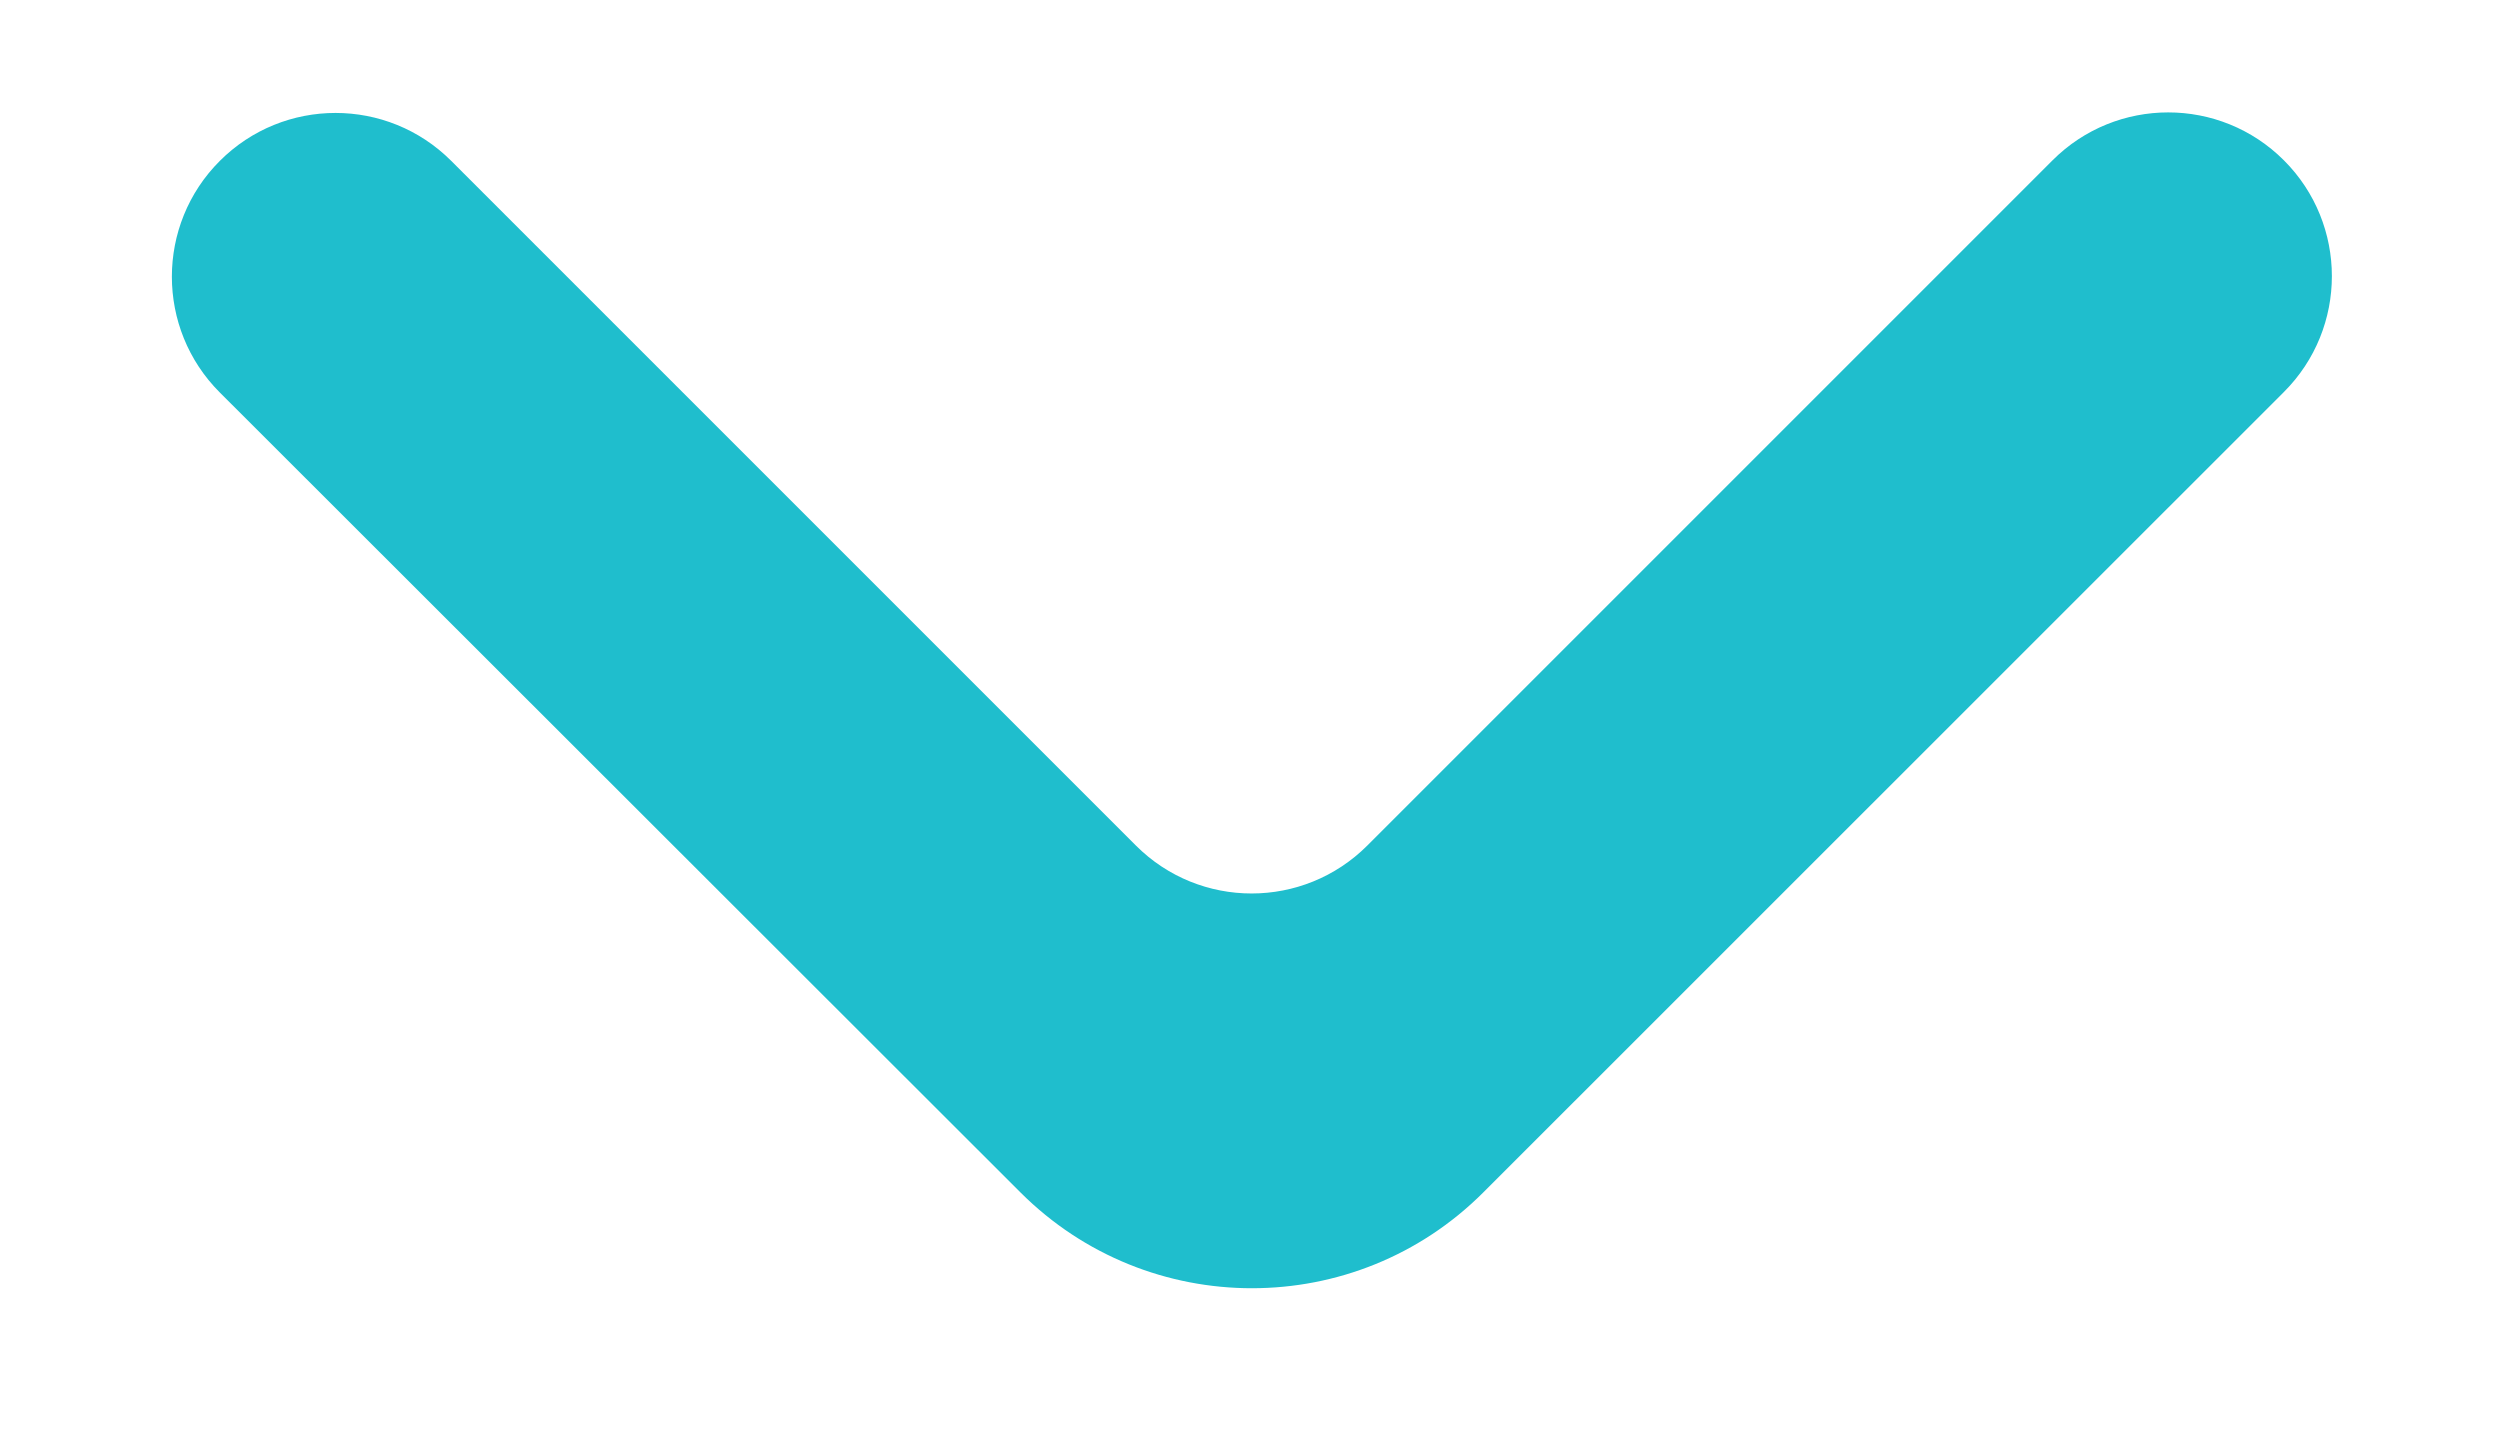
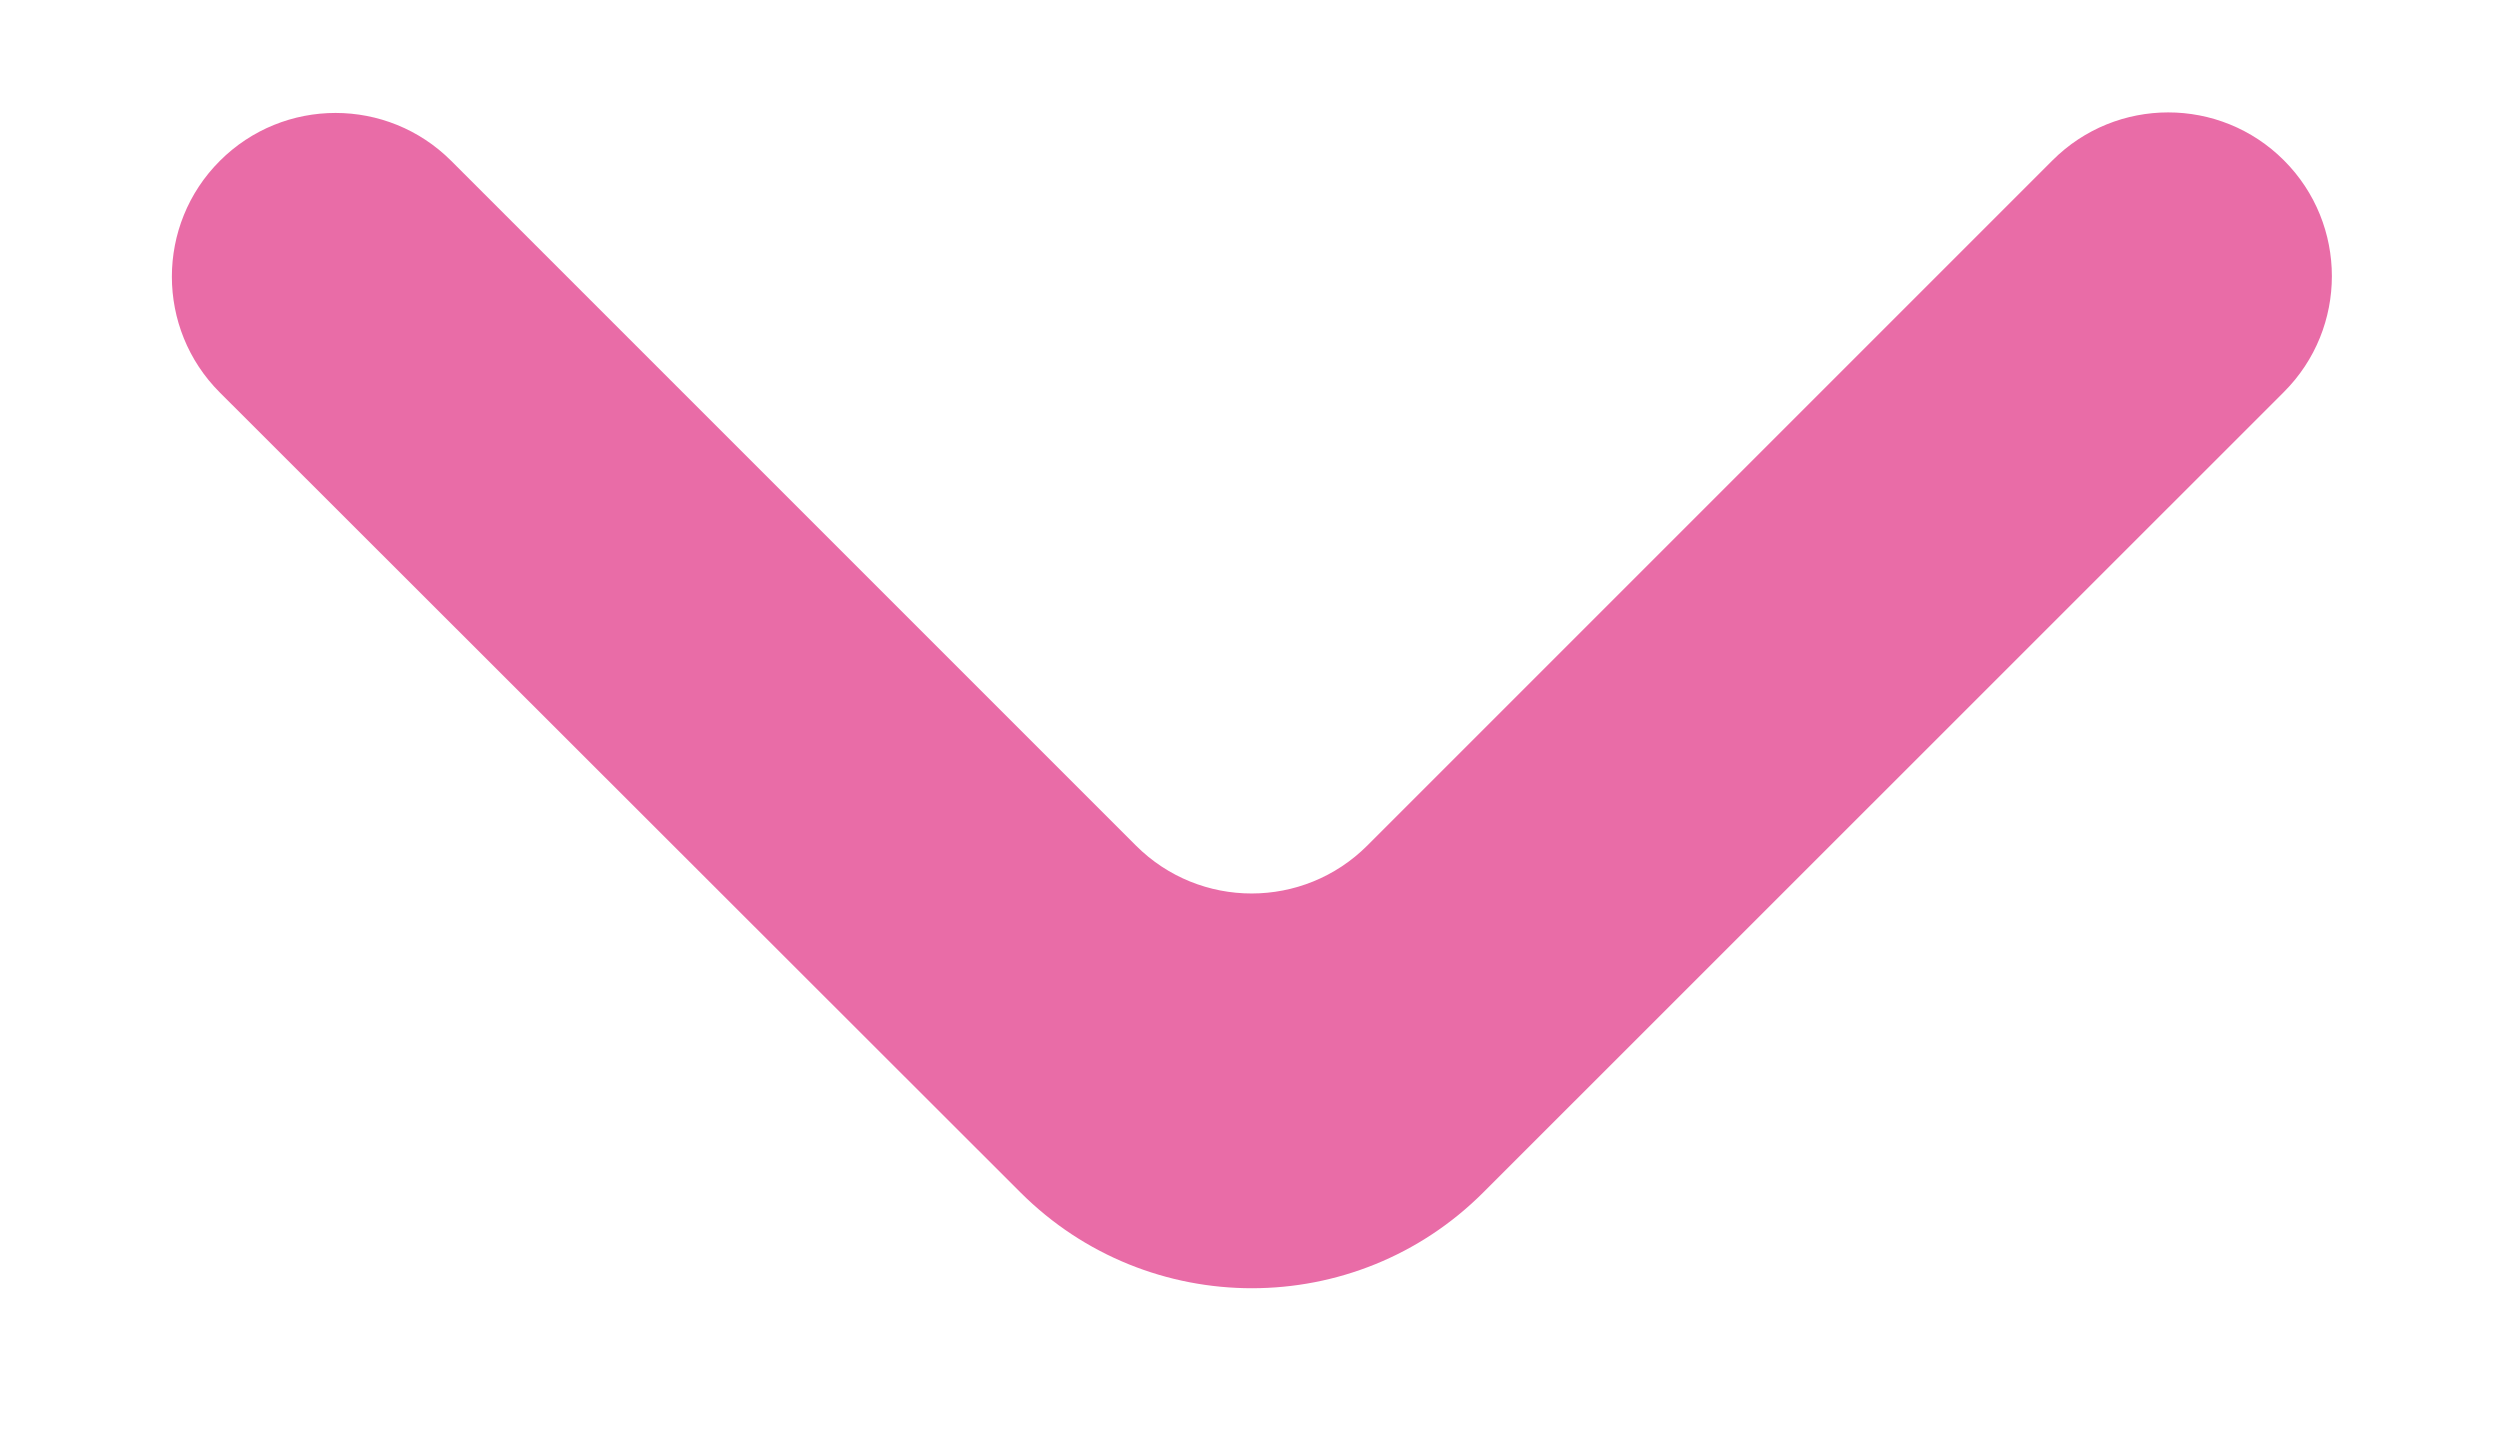
- <svg xmlns="http://www.w3.org/2000/svg" width="14" height="8" viewBox="0 0 14 8" fill="#1FBECD">' +
+ <svg xmlns="http://www.w3.org/2000/svg" width="14" height="8" viewBox="0 0 14 8" fill="#E96CA7">' +
  <path d="M1.231 0.901C0.873 1.259 0.873 1.84 1.231 2.198L5.715 6.678C6.431 7.393 7.592 7.393 8.307 6.677L12.79 2.195C13.148 1.837 13.148 1.256 12.79 0.898C12.432 0.54 11.852 0.54 11.494 0.898L7.657 4.735C7.299 5.093 6.719 5.093 6.361 4.735L2.527 0.901C2.169 0.543 1.589 0.543 1.231 0.901Z" />
</svg>
